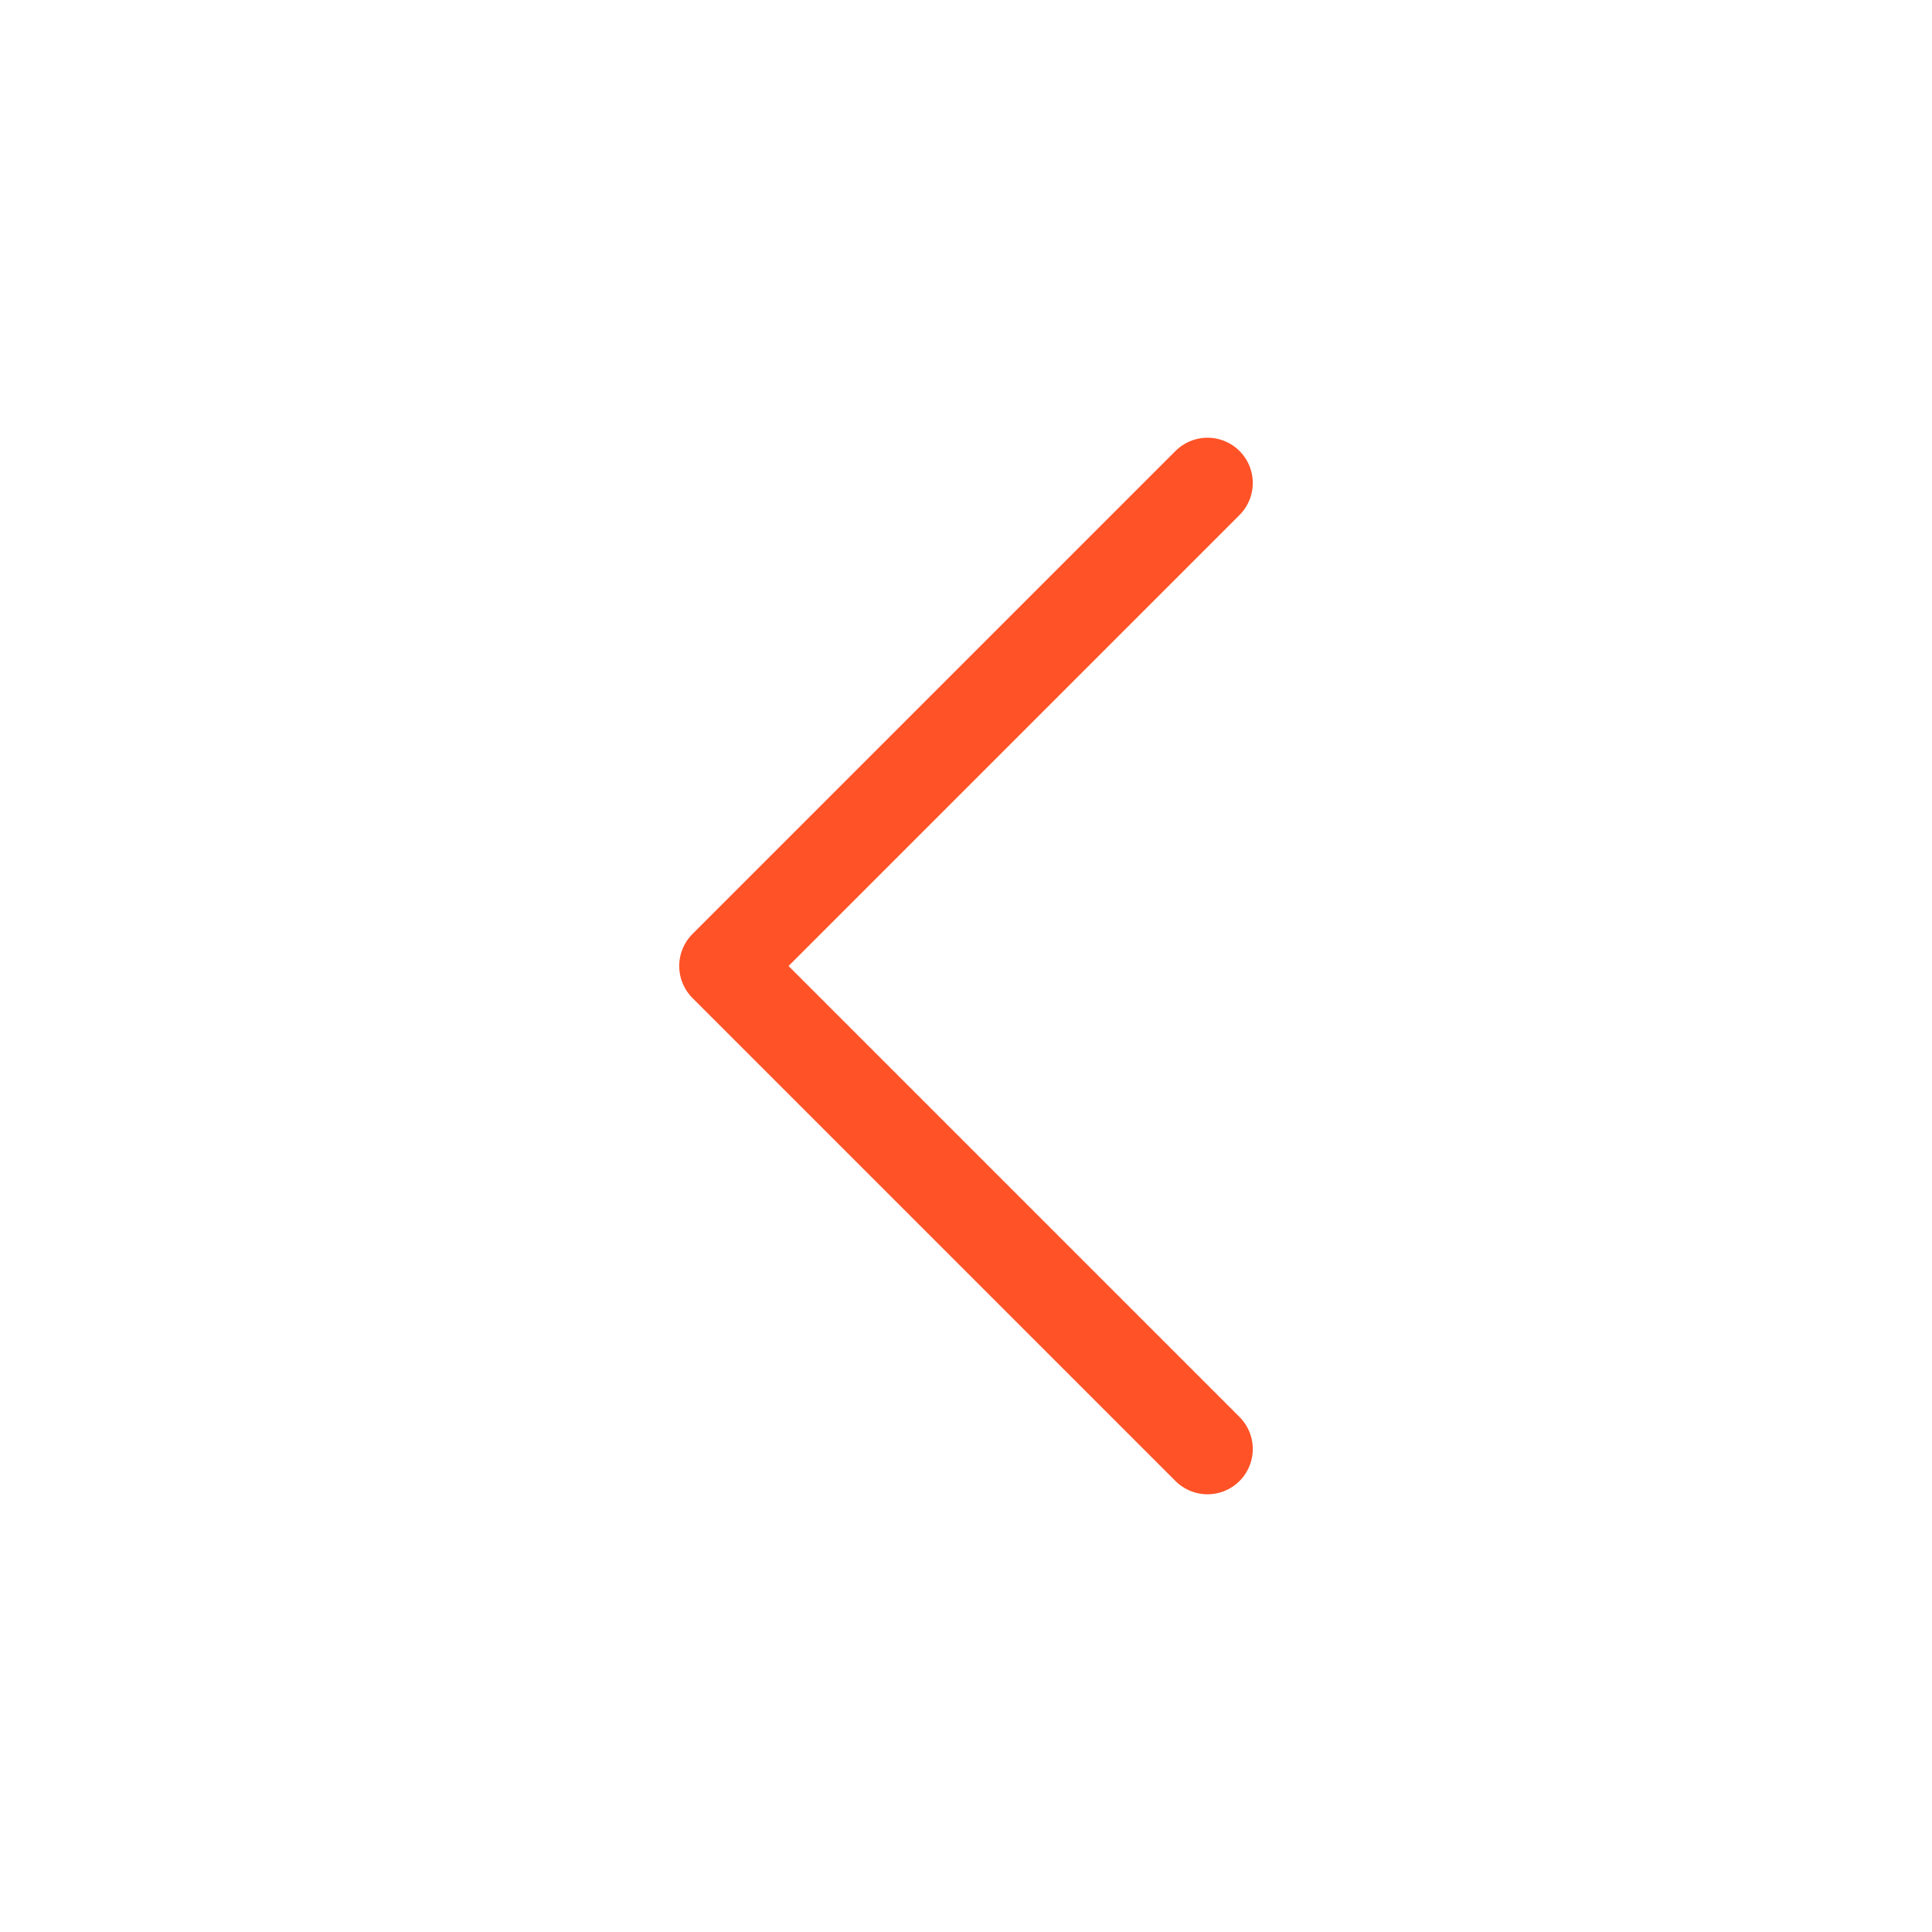
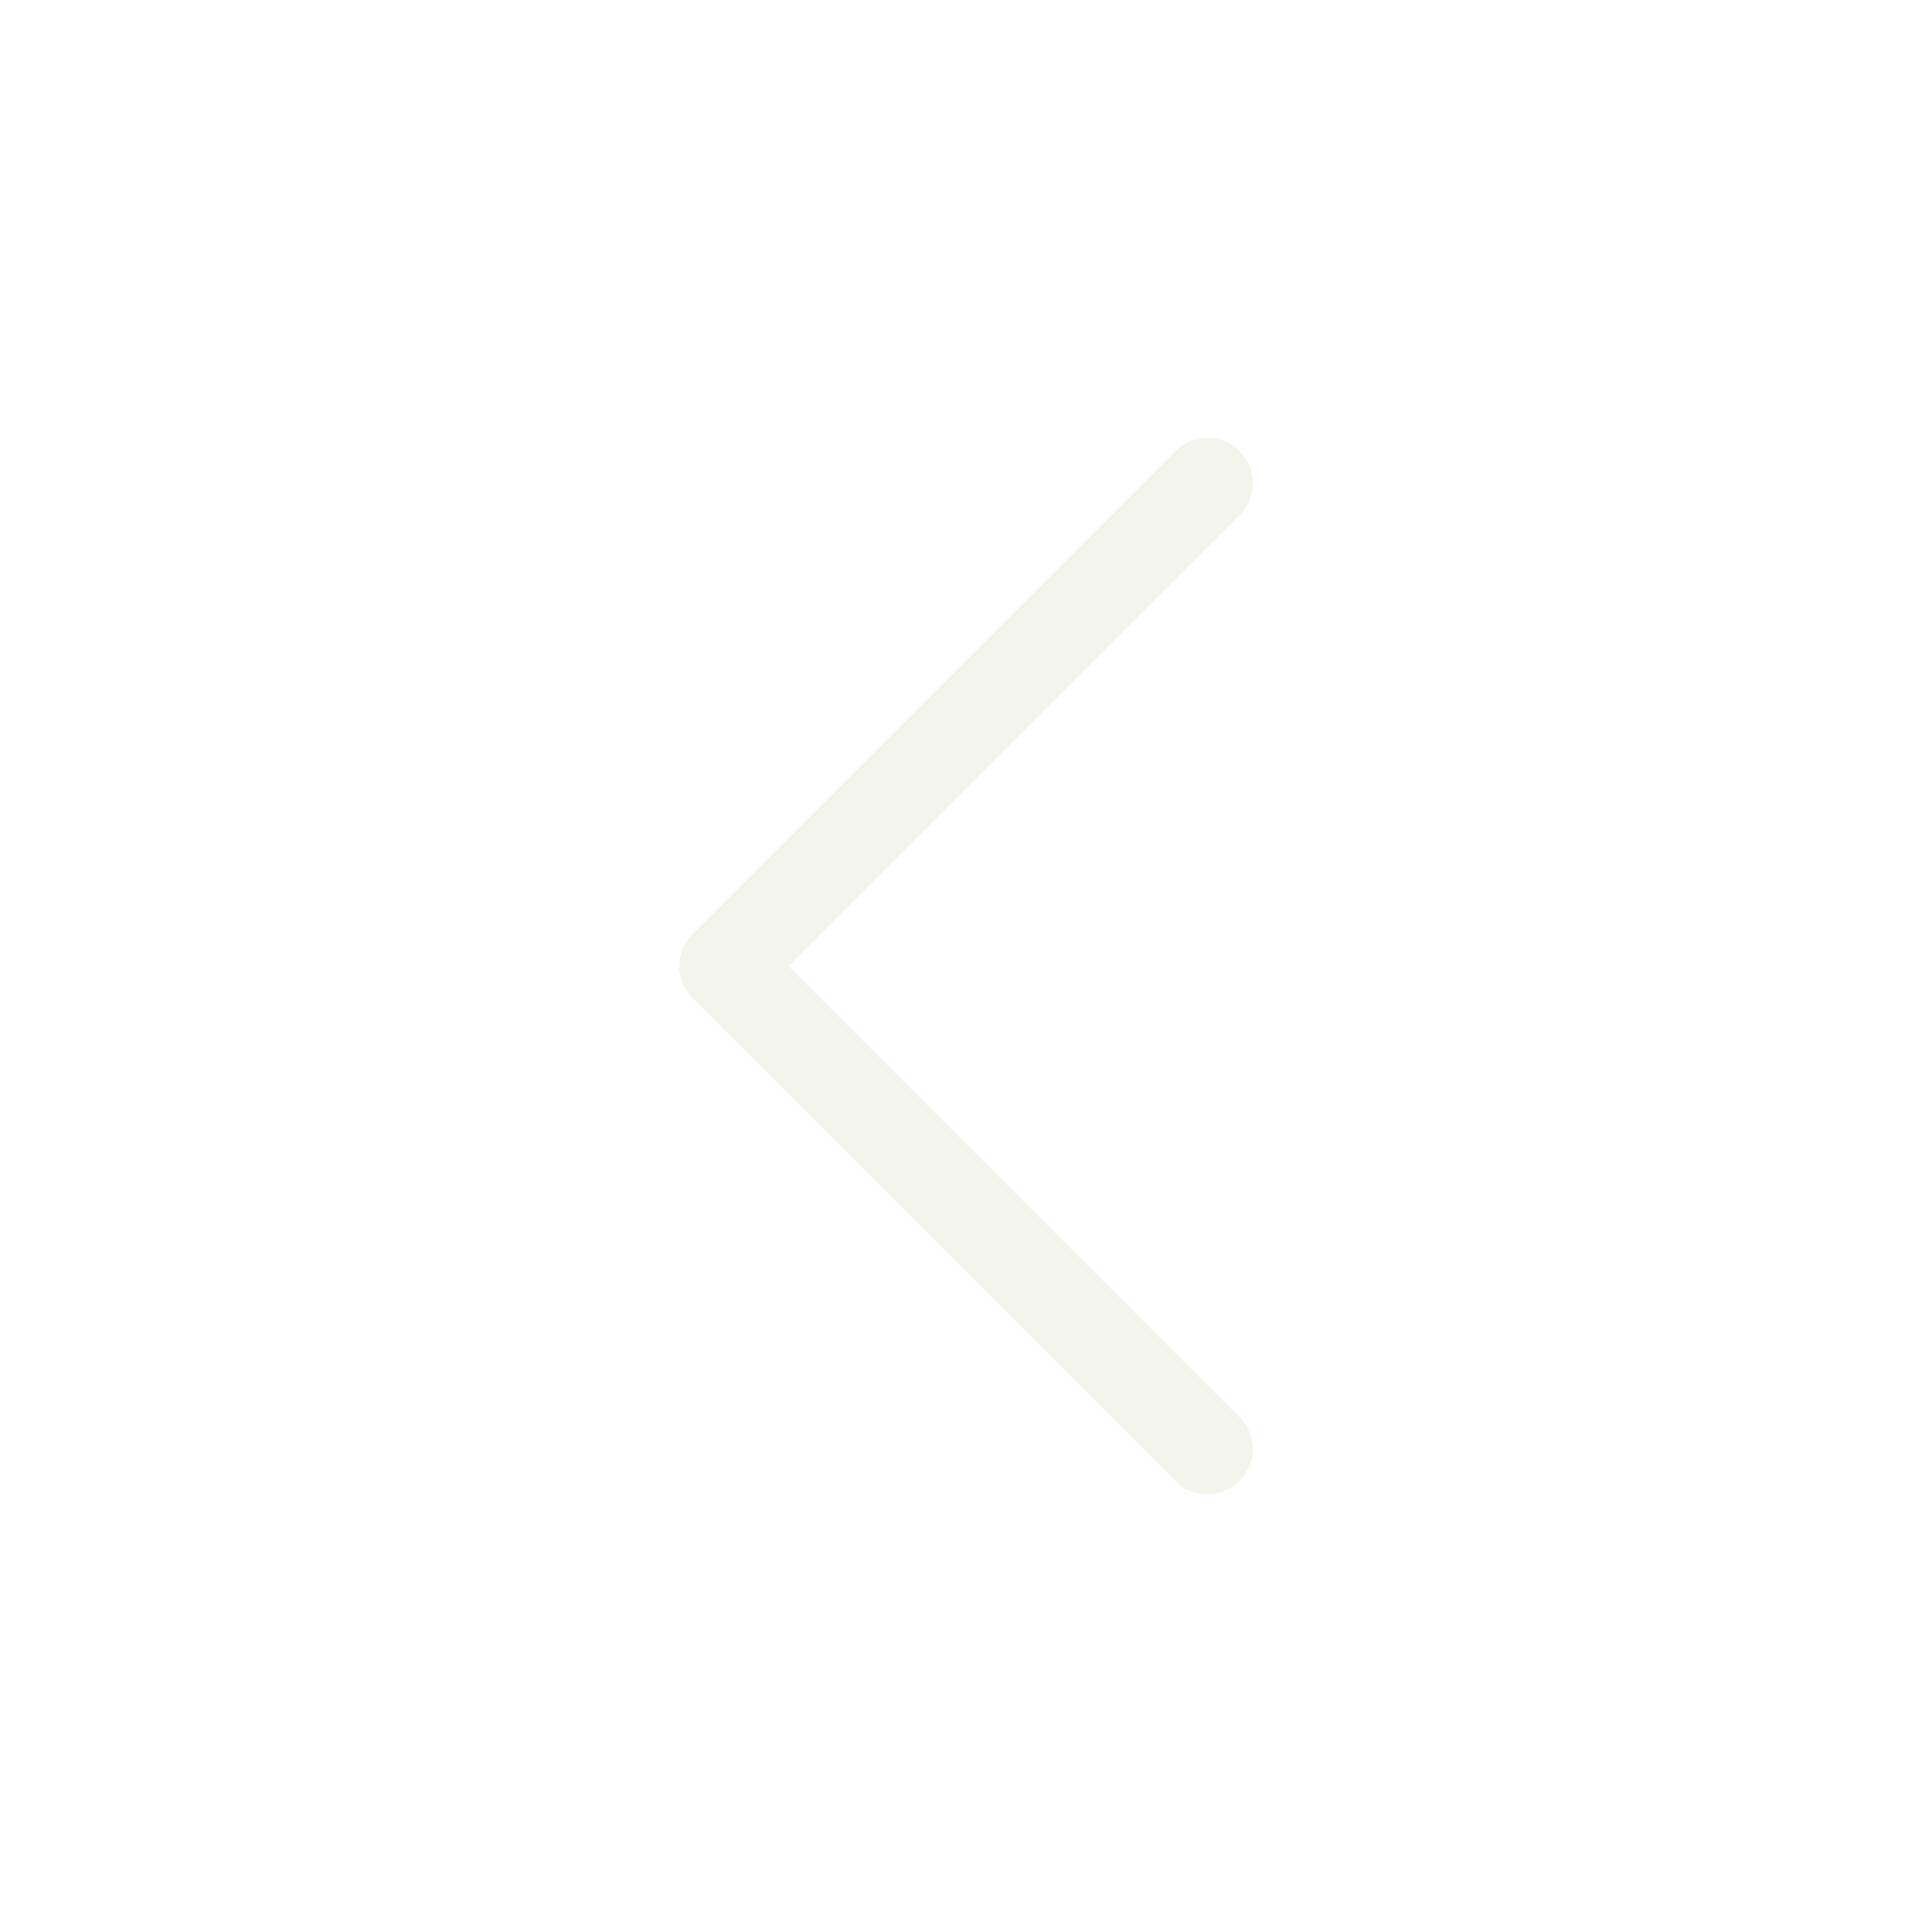
<svg xmlns="http://www.w3.org/2000/svg" width="32" height="32" viewBox="0 0 32 32" fill="none">
-   <path d="M20 8L12 16L20 24" stroke="#FF5227" stroke-width="1.5" stroke-linecap="round" stroke-linejoin="round" />
+   <path d="M20 8L12 16L20 24" stroke="#F3F5EC" stroke-width="1.5" stroke-linecap="round" stroke-linejoin="round" />
</svg>
